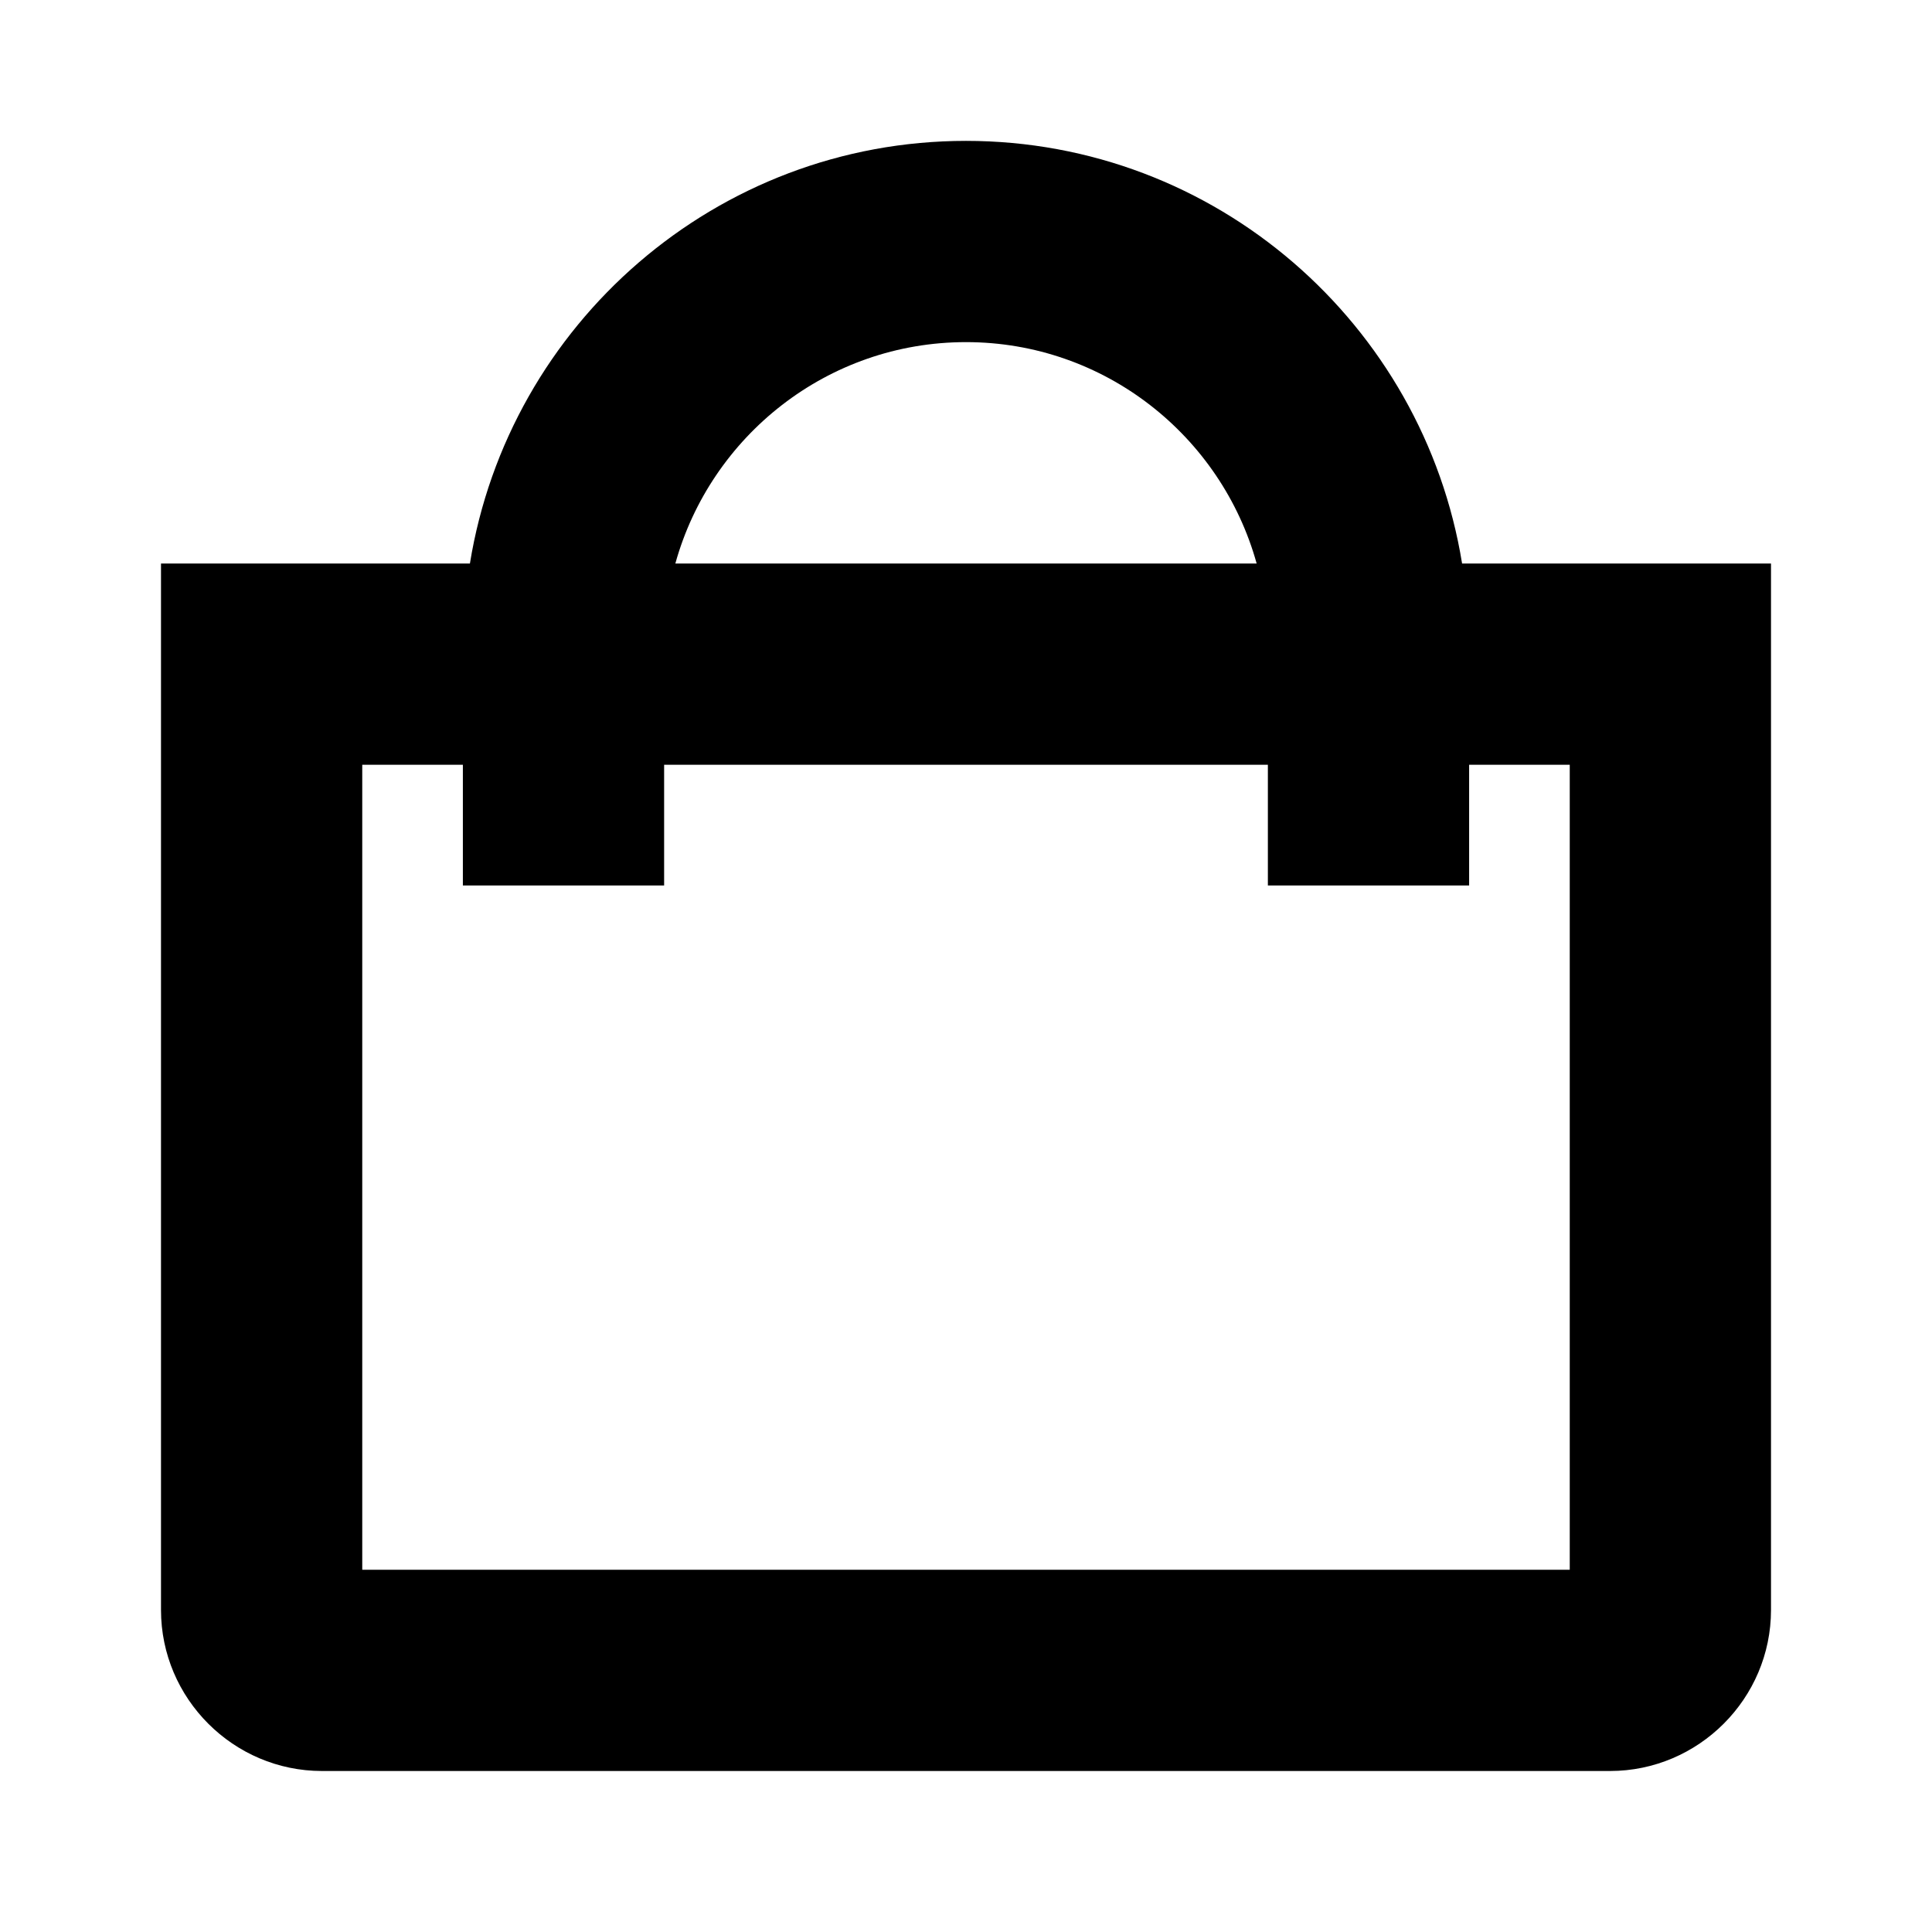
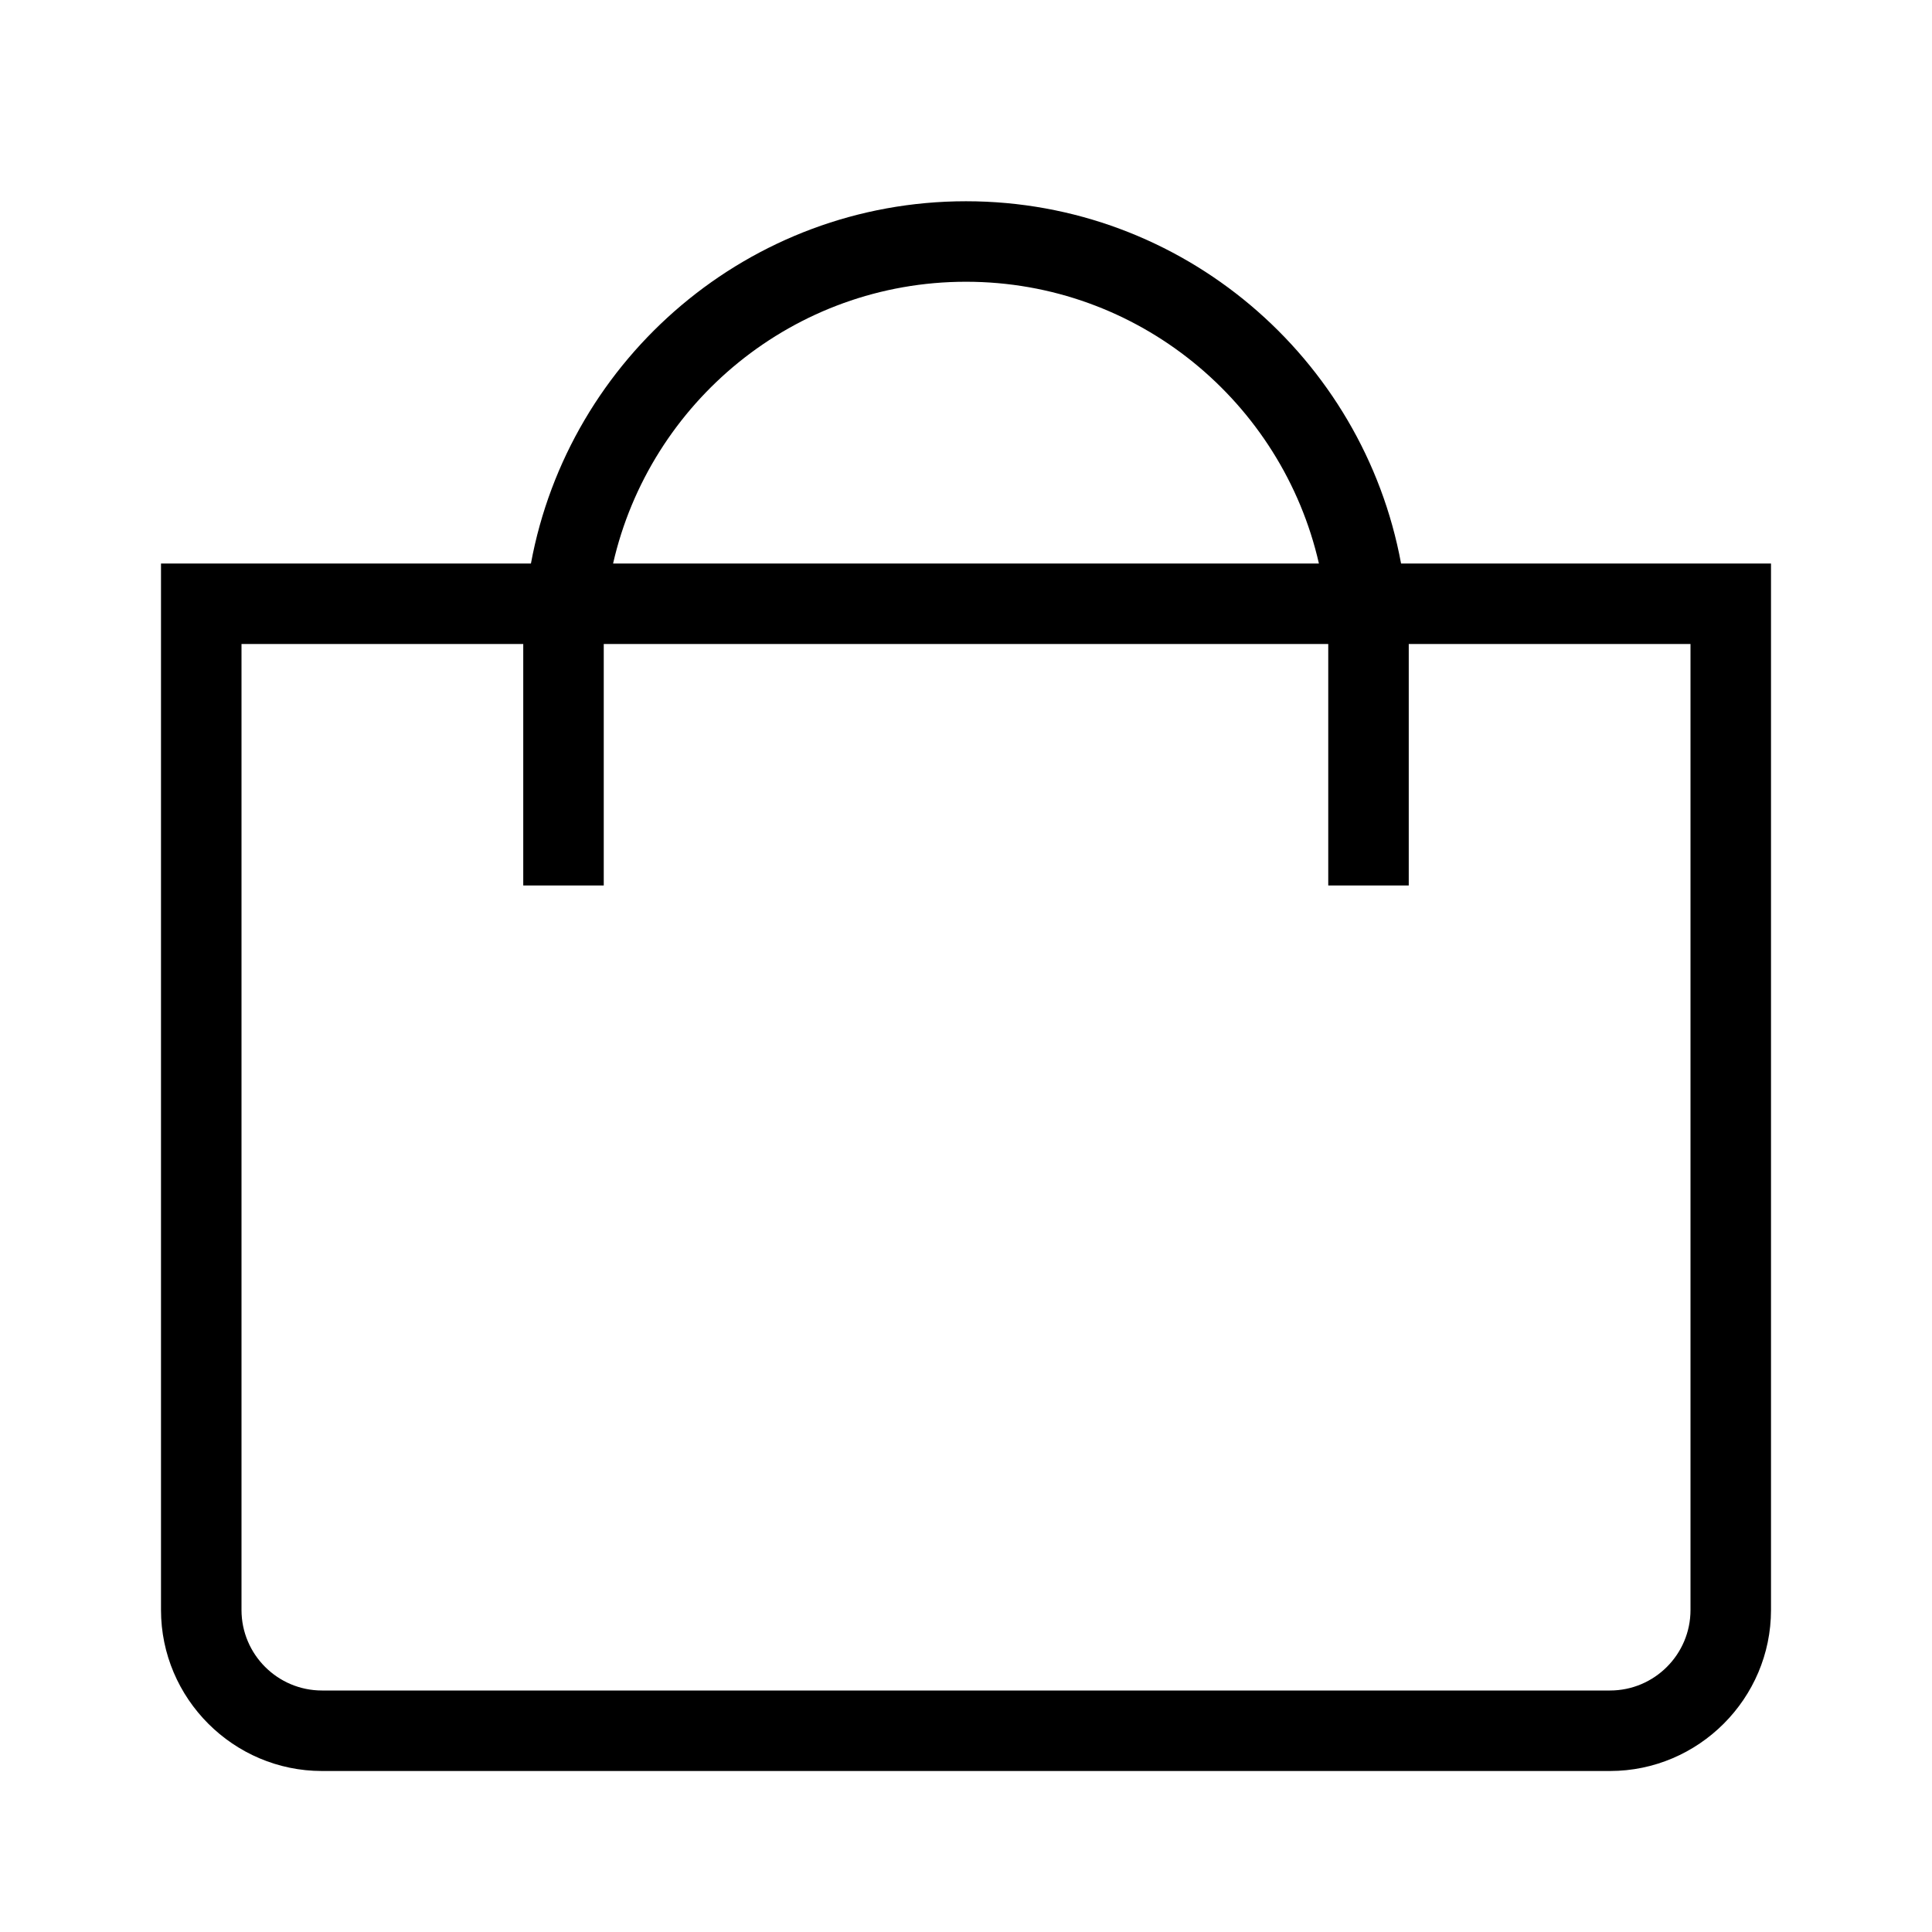
<svg xmlns="http://www.w3.org/2000/svg" viewBox="0 0 48 48">
-   <path d="M4 40c0 2.2 1.8 4 4 4h32c2.2 0 4-1.8 4-4V14h-7.675C35.363 8.057 30.21 3.5 24 3.5S12.637 8.057 11.675 14H4v26zM24 8.5c3.442 0 6.343 2.334 7.221 5.5H16.779c.878-3.166 3.779-5.5 7.221-5.5zM11.5 19v3h5v-3h15v3h5v-3H39v20H9V19h2.5z" />
+   <path d="M4 40c0 2.2 1.8 4 4 4h32c2.2 0 4-1.8 4-4V14h-9.191C33.865 8.888 29.382 5 24 5s-9.865 3.888-10.809 9H4v26zM24 7c4.275 0 7.855 2.998 8.768 7H15.232c.913-4.002 4.493-7 8.768-7zm-11 9v6h2v-6h18v6h2v-6h7v24c0 1.103-.897 2-2 2H8c-1.103 0-2-.897-2-2V16h7z" />
</svg>
